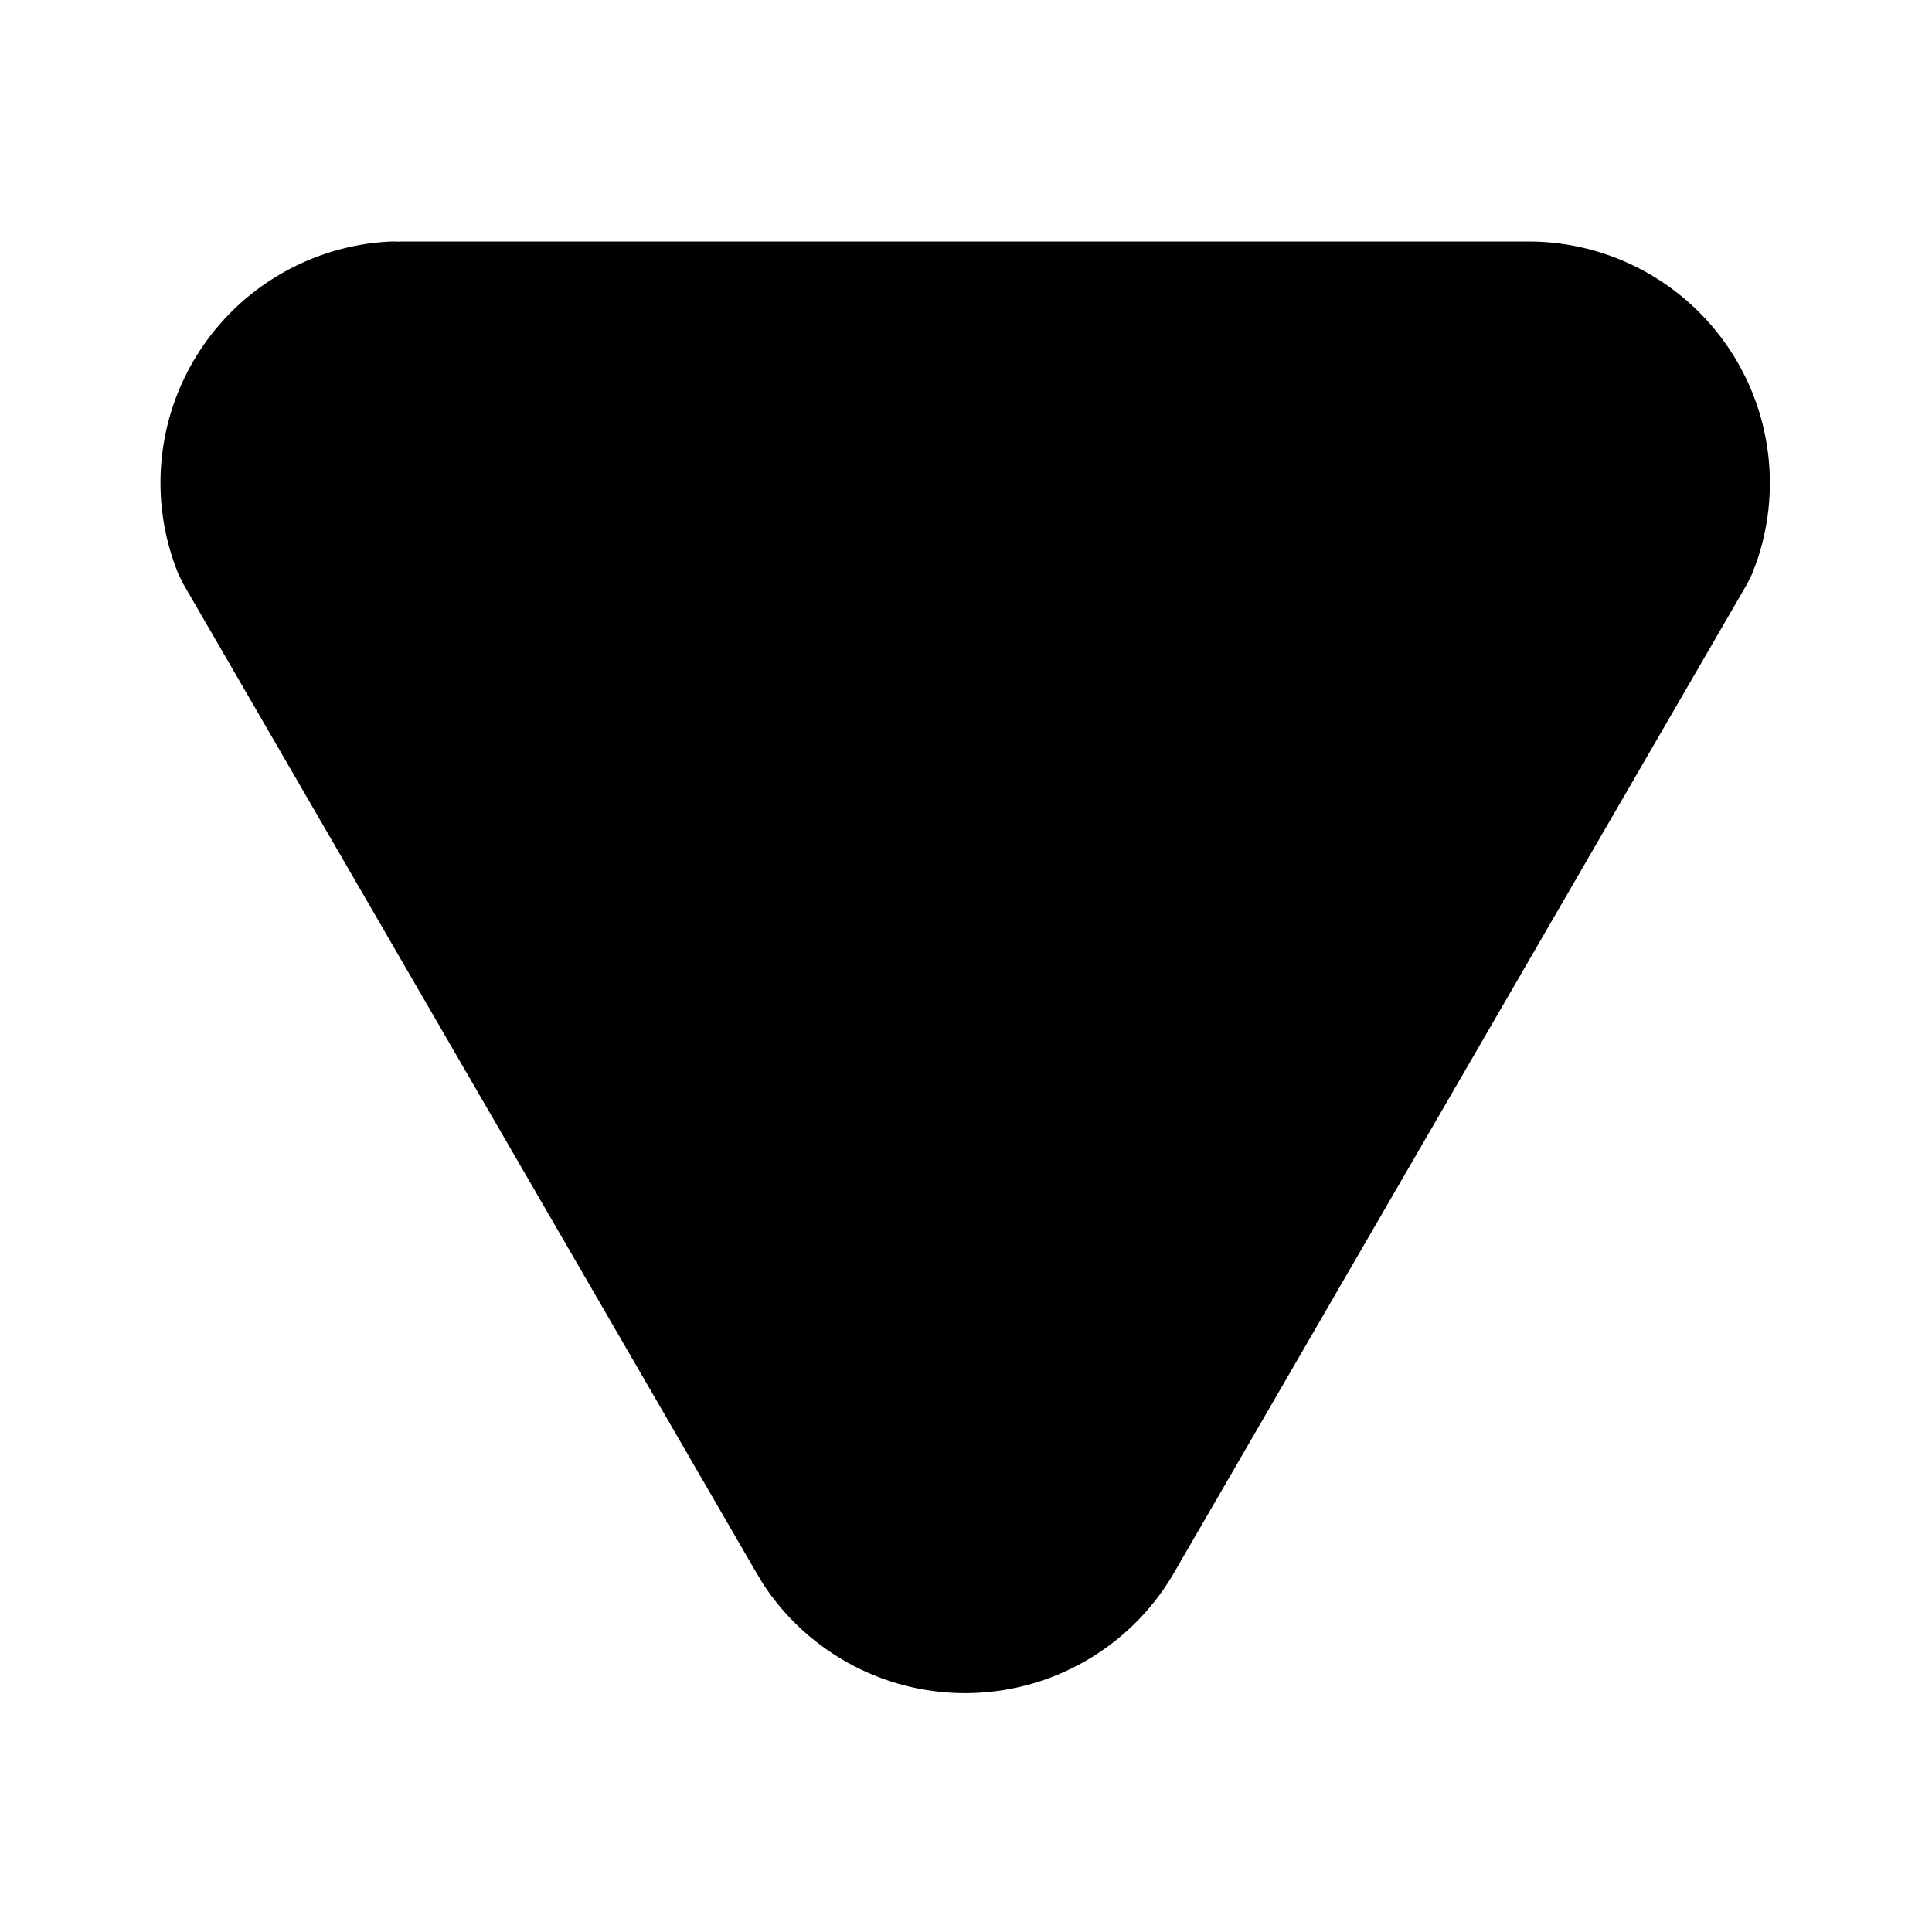
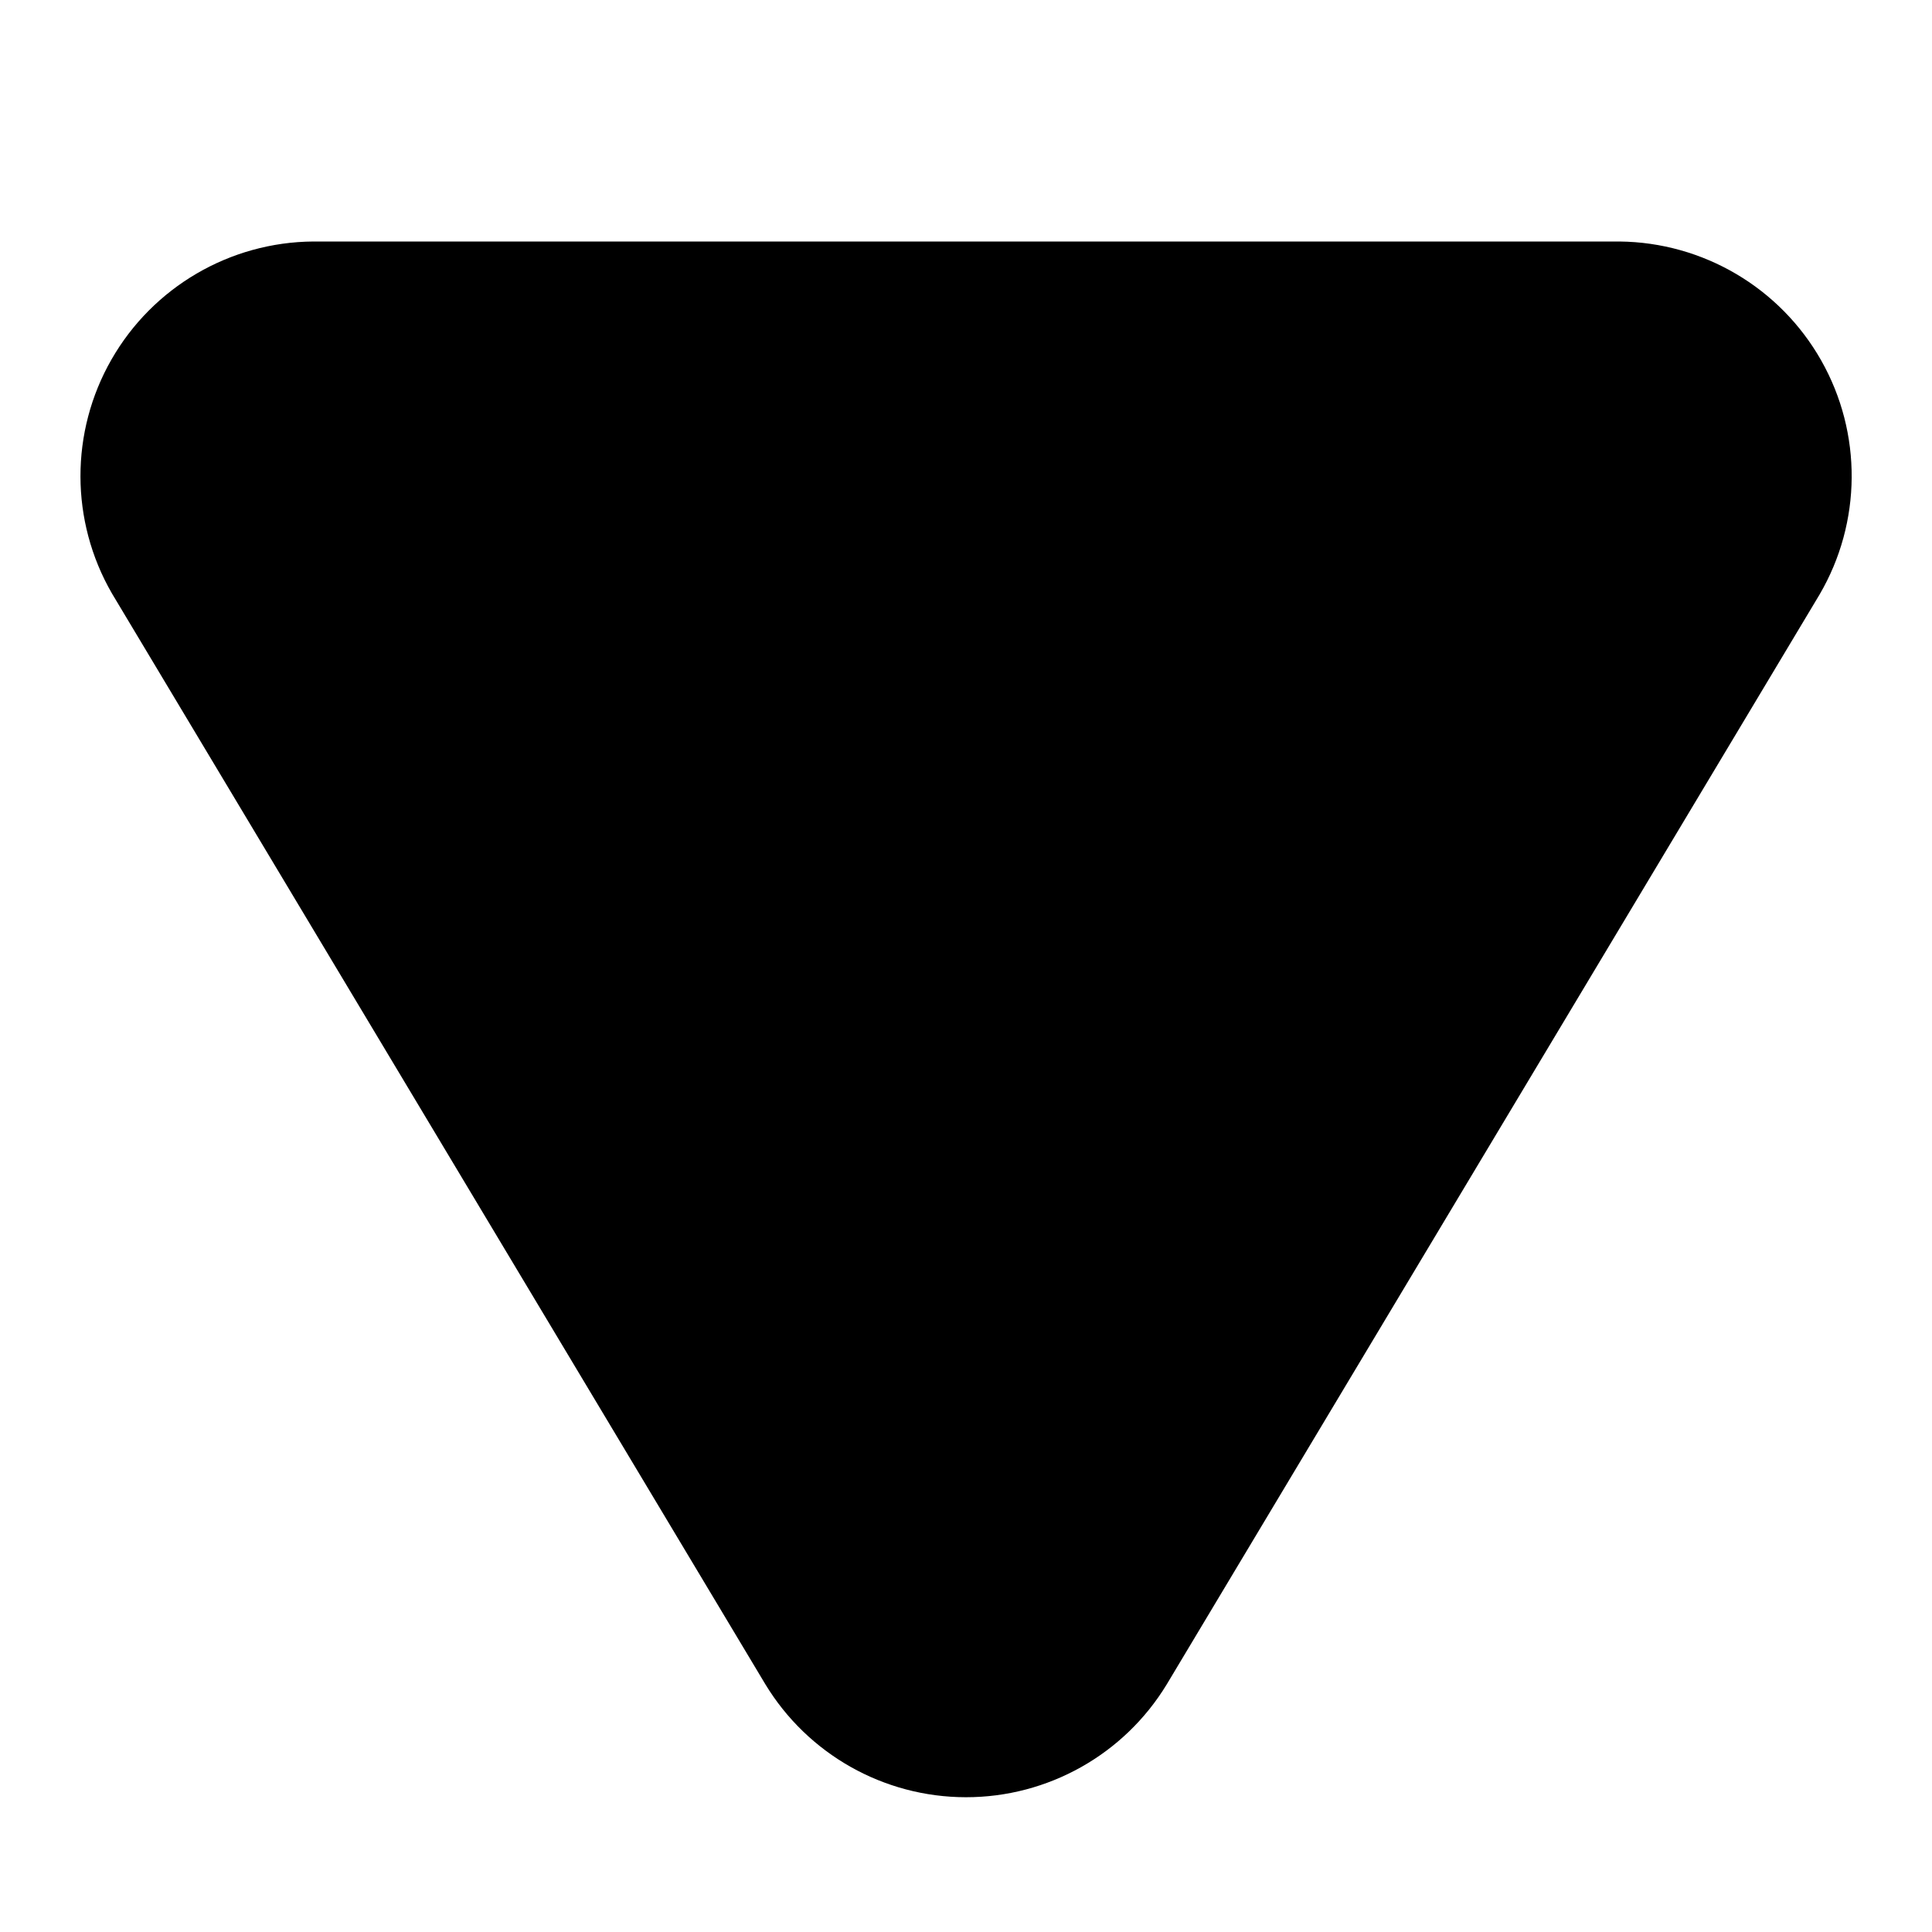
<svg xmlns="http://www.w3.org/2000/svg" width="24" height="24" viewBox="0 0 24 24" stroke-width="2" stroke="currentColor" fill="none" stroke-linecap="round" stroke-linejoin="round">
-   <path d="M19.007 3a3 3 0 0 1 2.828 3.94l-.068 .185l-.062 .126l-7.09 12.233a3 3 0 0 1 -5.137 .19l-.103 -.173l-7.1 -12.25l-.061 -.125a3 3 0 0 1 2.625 -4.125l.058 -.001l.06 .002l.043 -.002h14.007z" stroke-width="0" fill="currentColor" />
+   <path d="M20.118 3h-16.225a2.914 2.914 0 0 0 -2.503 4.371l8.116 13.549a2.917 2.917 0 0 0 4.987 .005l8.11 -13.539a2.914 2.914 0 0 0 -2.486 -4.386z" stroke-width="0" fill="currentColor" />
</svg>
